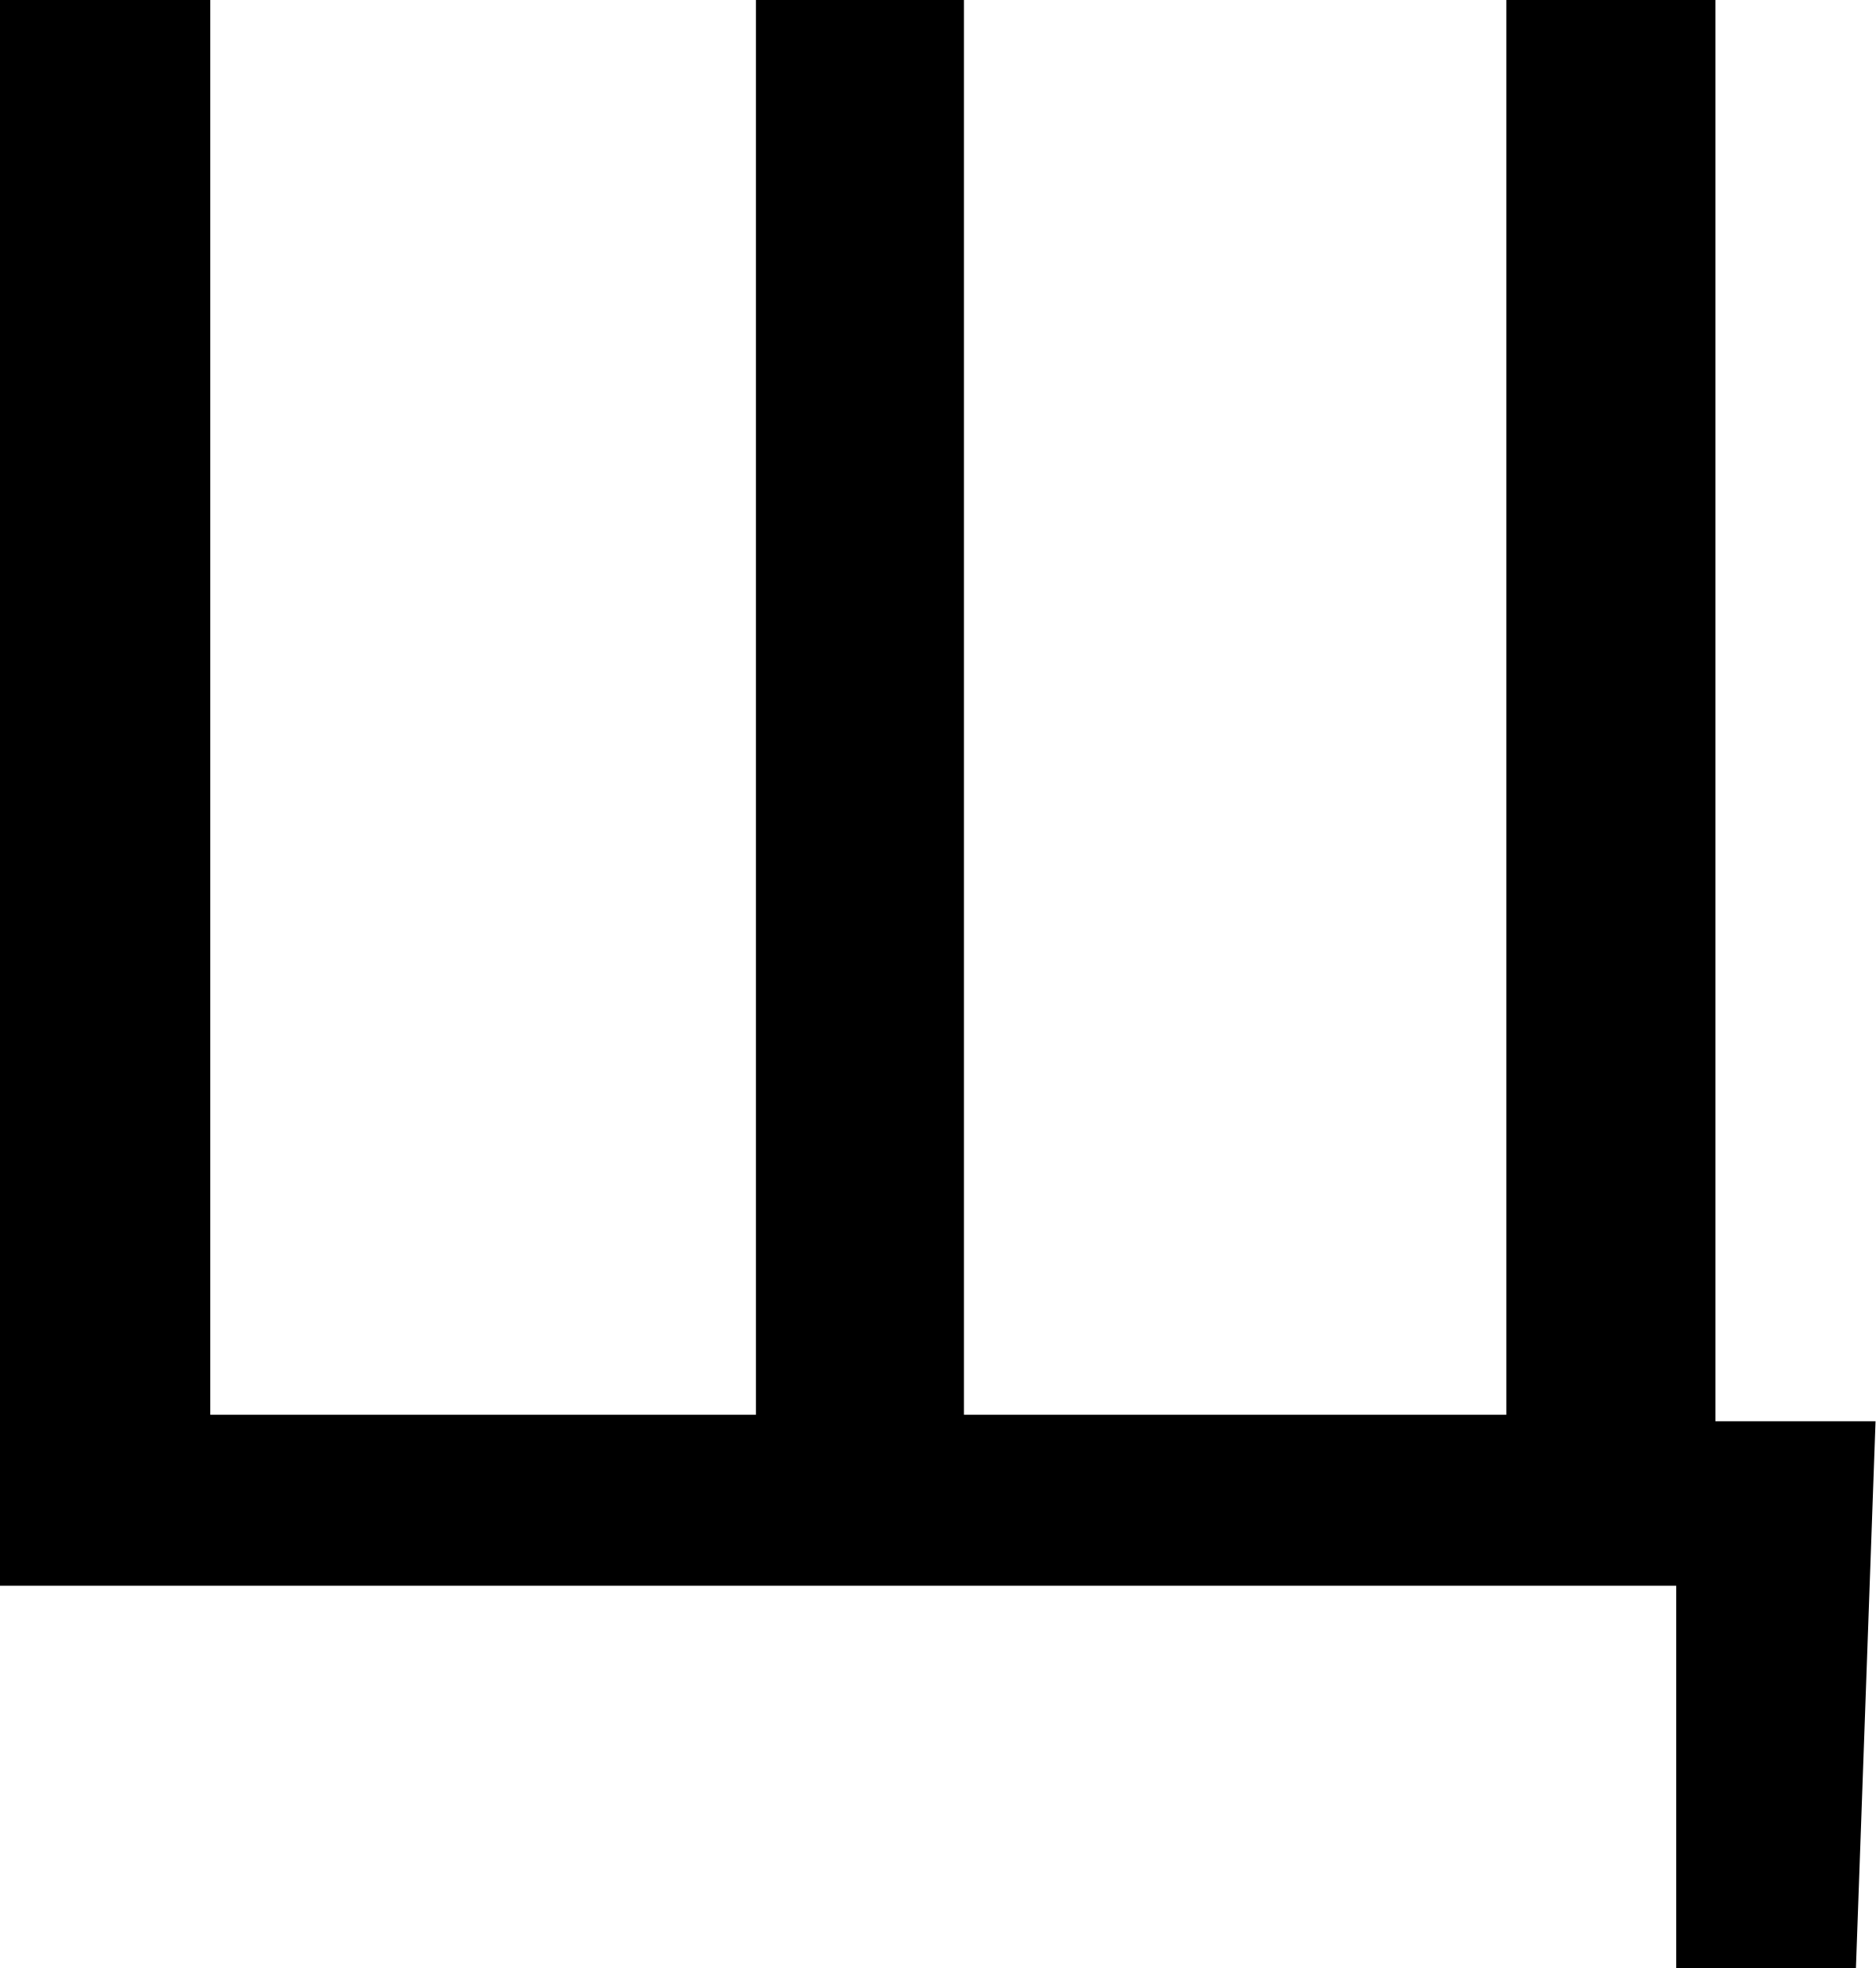
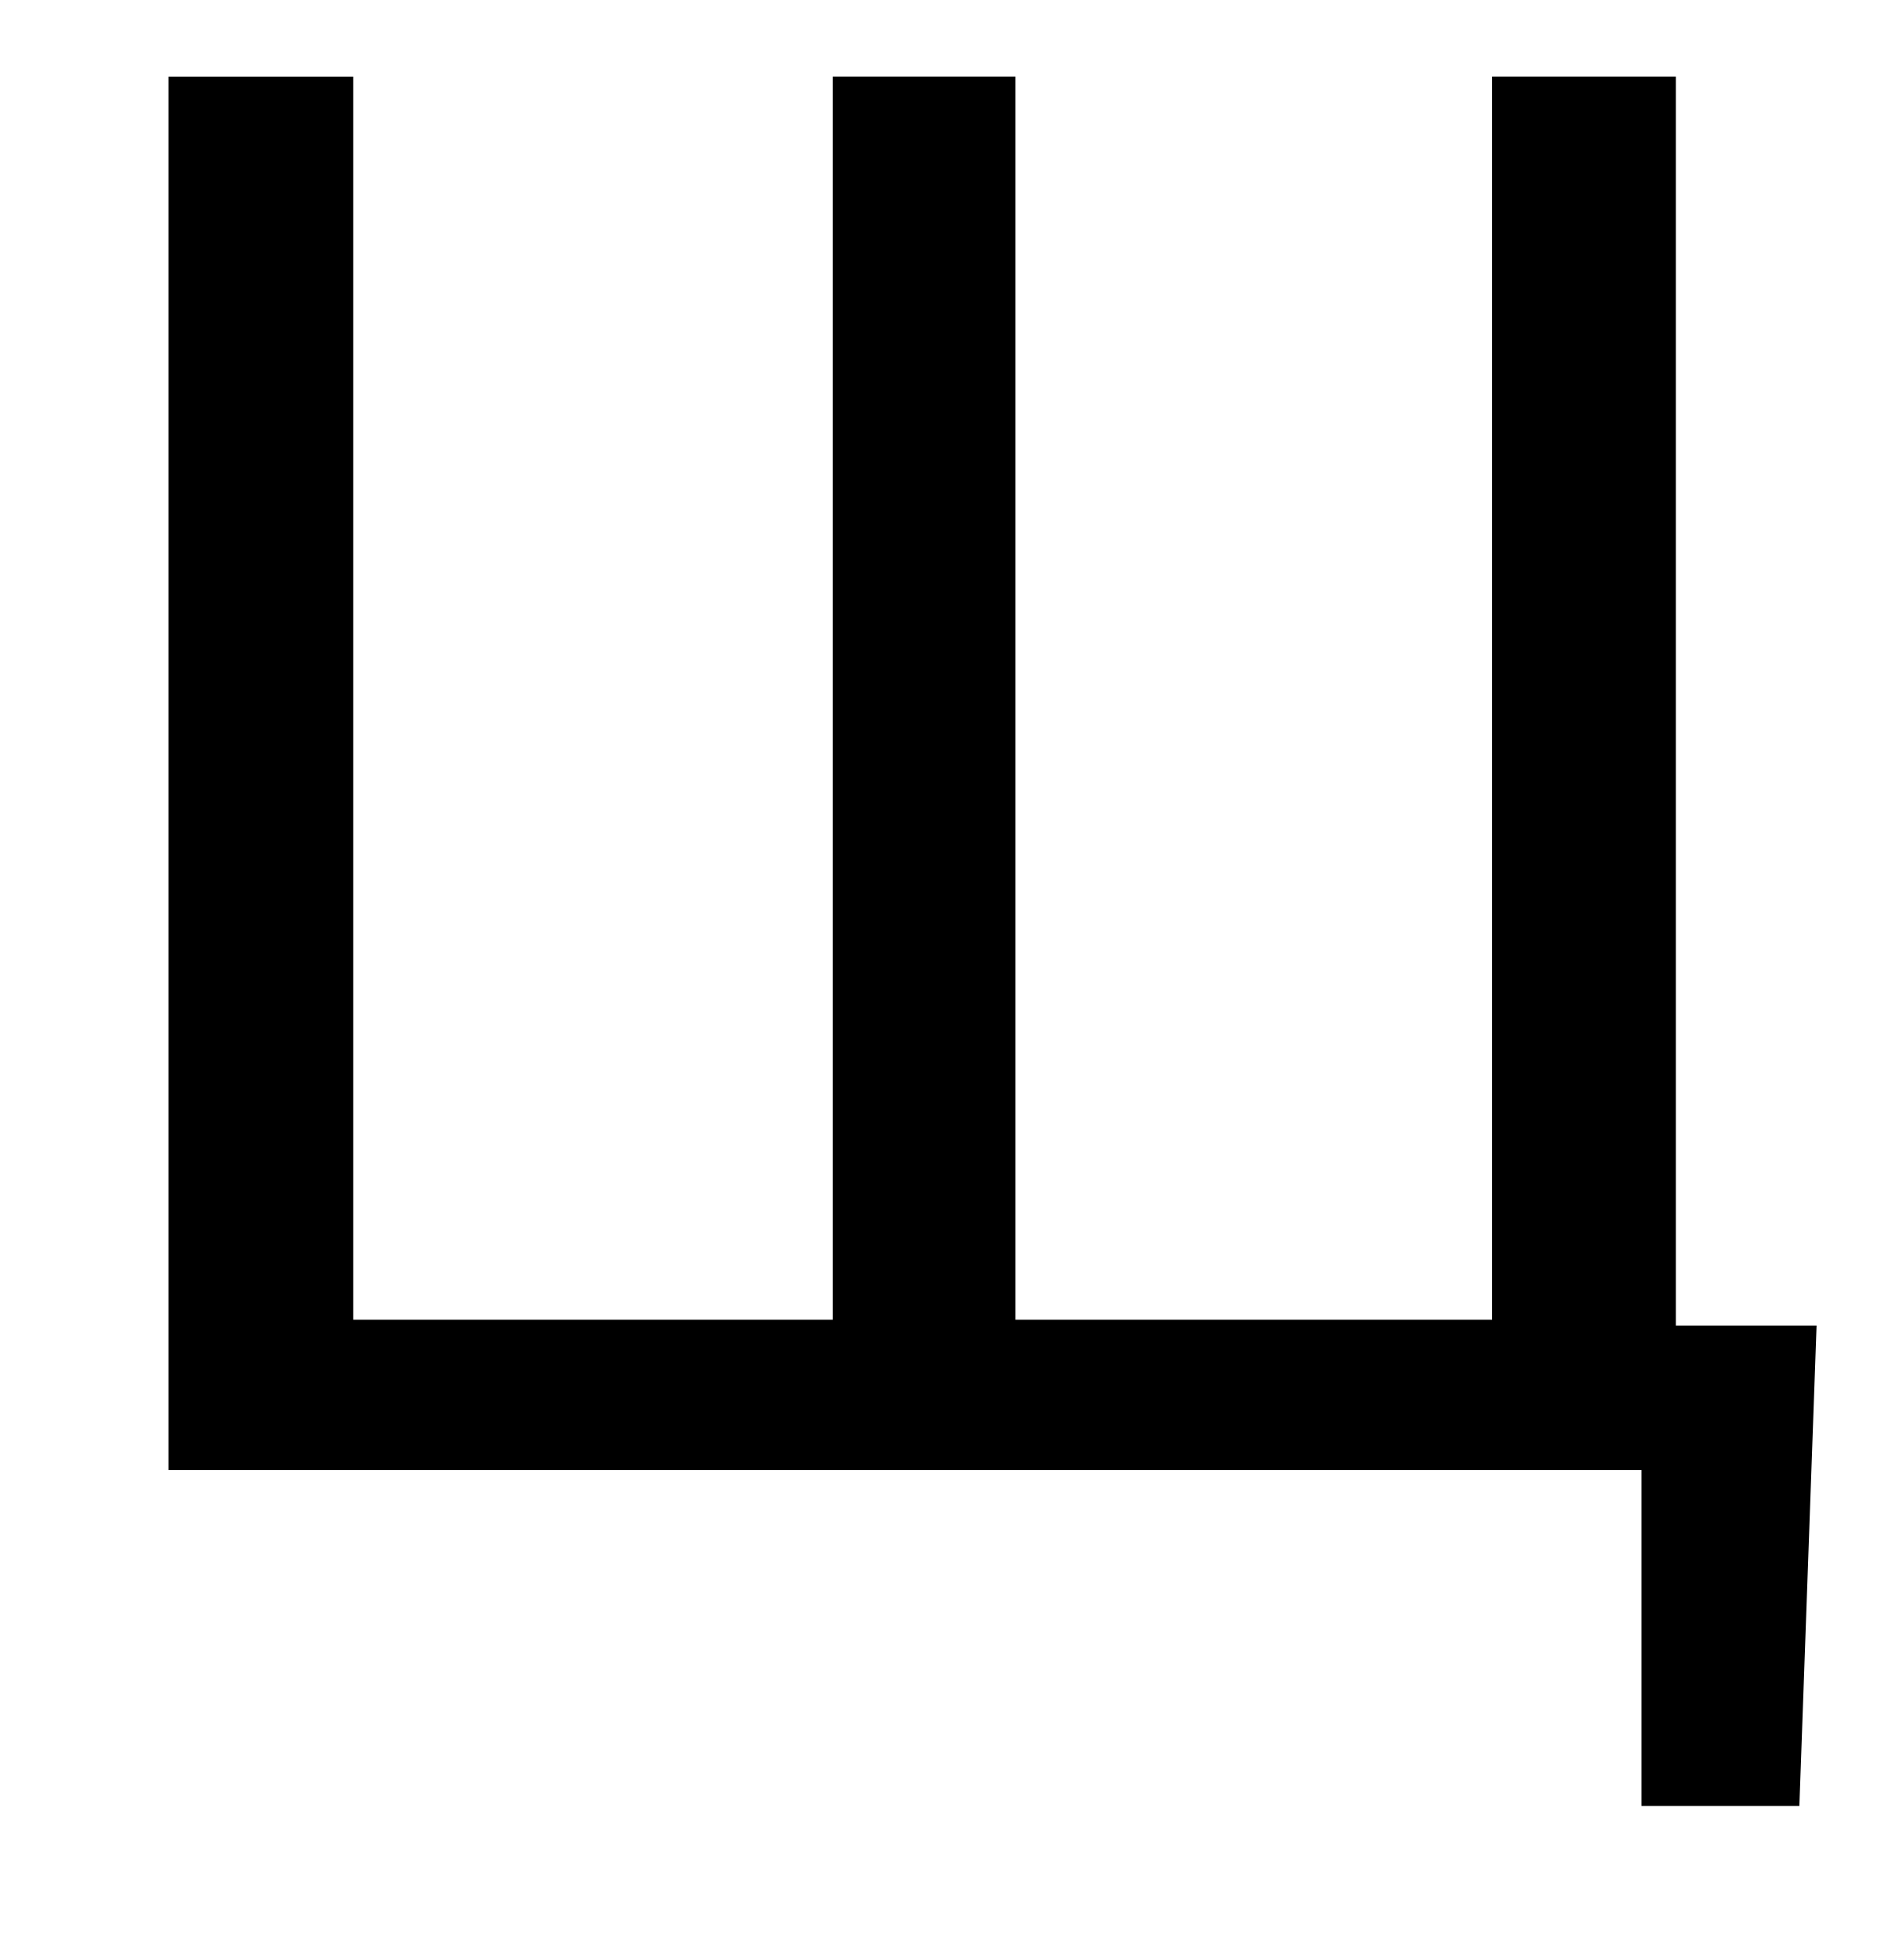
- <svg xmlns="http://www.w3.org/2000/svg" version="1.1" width="30.495" height="32" viewBox="0 0 30.495 32">
-   <path d="M3.419 0V23.004H12.291V0H15.673V23.004H24.492V0H27.892V23.11H30.495L30.176 32H27.254V25.784H0V0H3.418Z" />
+ <svg xmlns="http://www.w3.org/2000/svg" version="1.1" width="31" height="32" viewBox="0 0 31 32">
+   <path d="M5.766 1.25v20.297h7.828v-20.297h2.984v20.297h7.781v-20.297h3v20.391h2.297l-0.281 7.844h-2.578v-5.484h-24.047v-22.75h3.016z" />
</svg>
